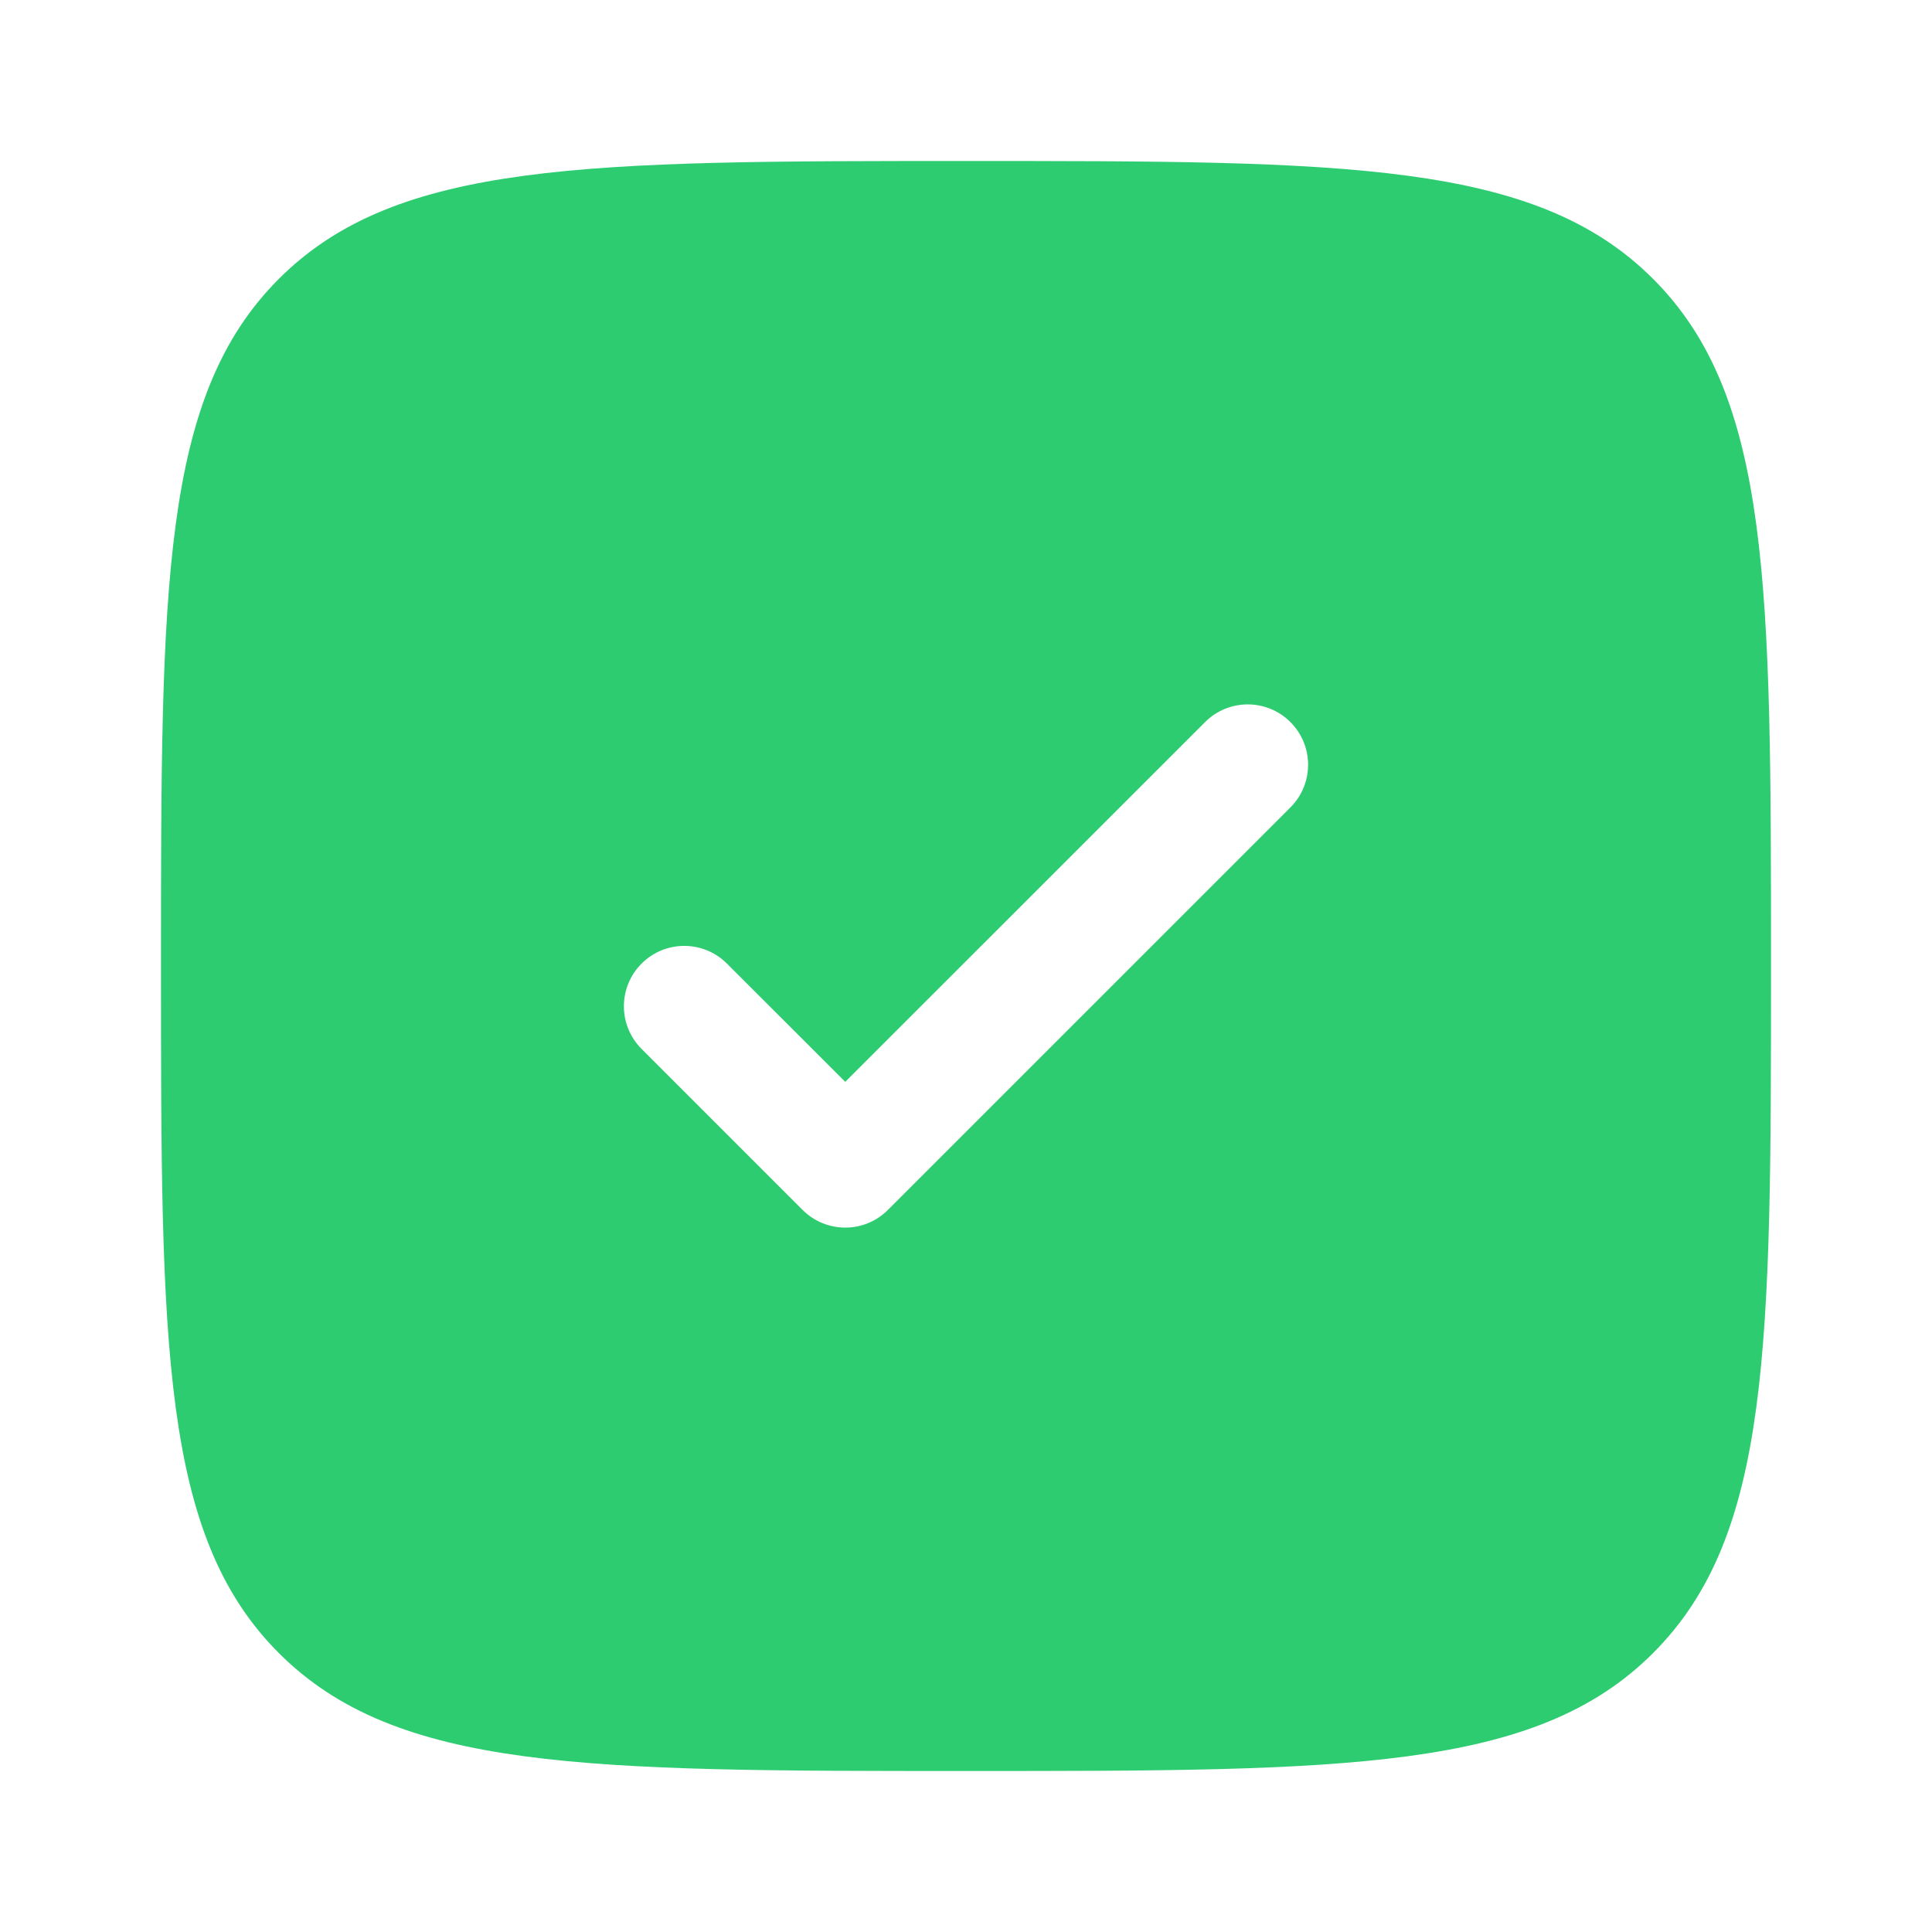
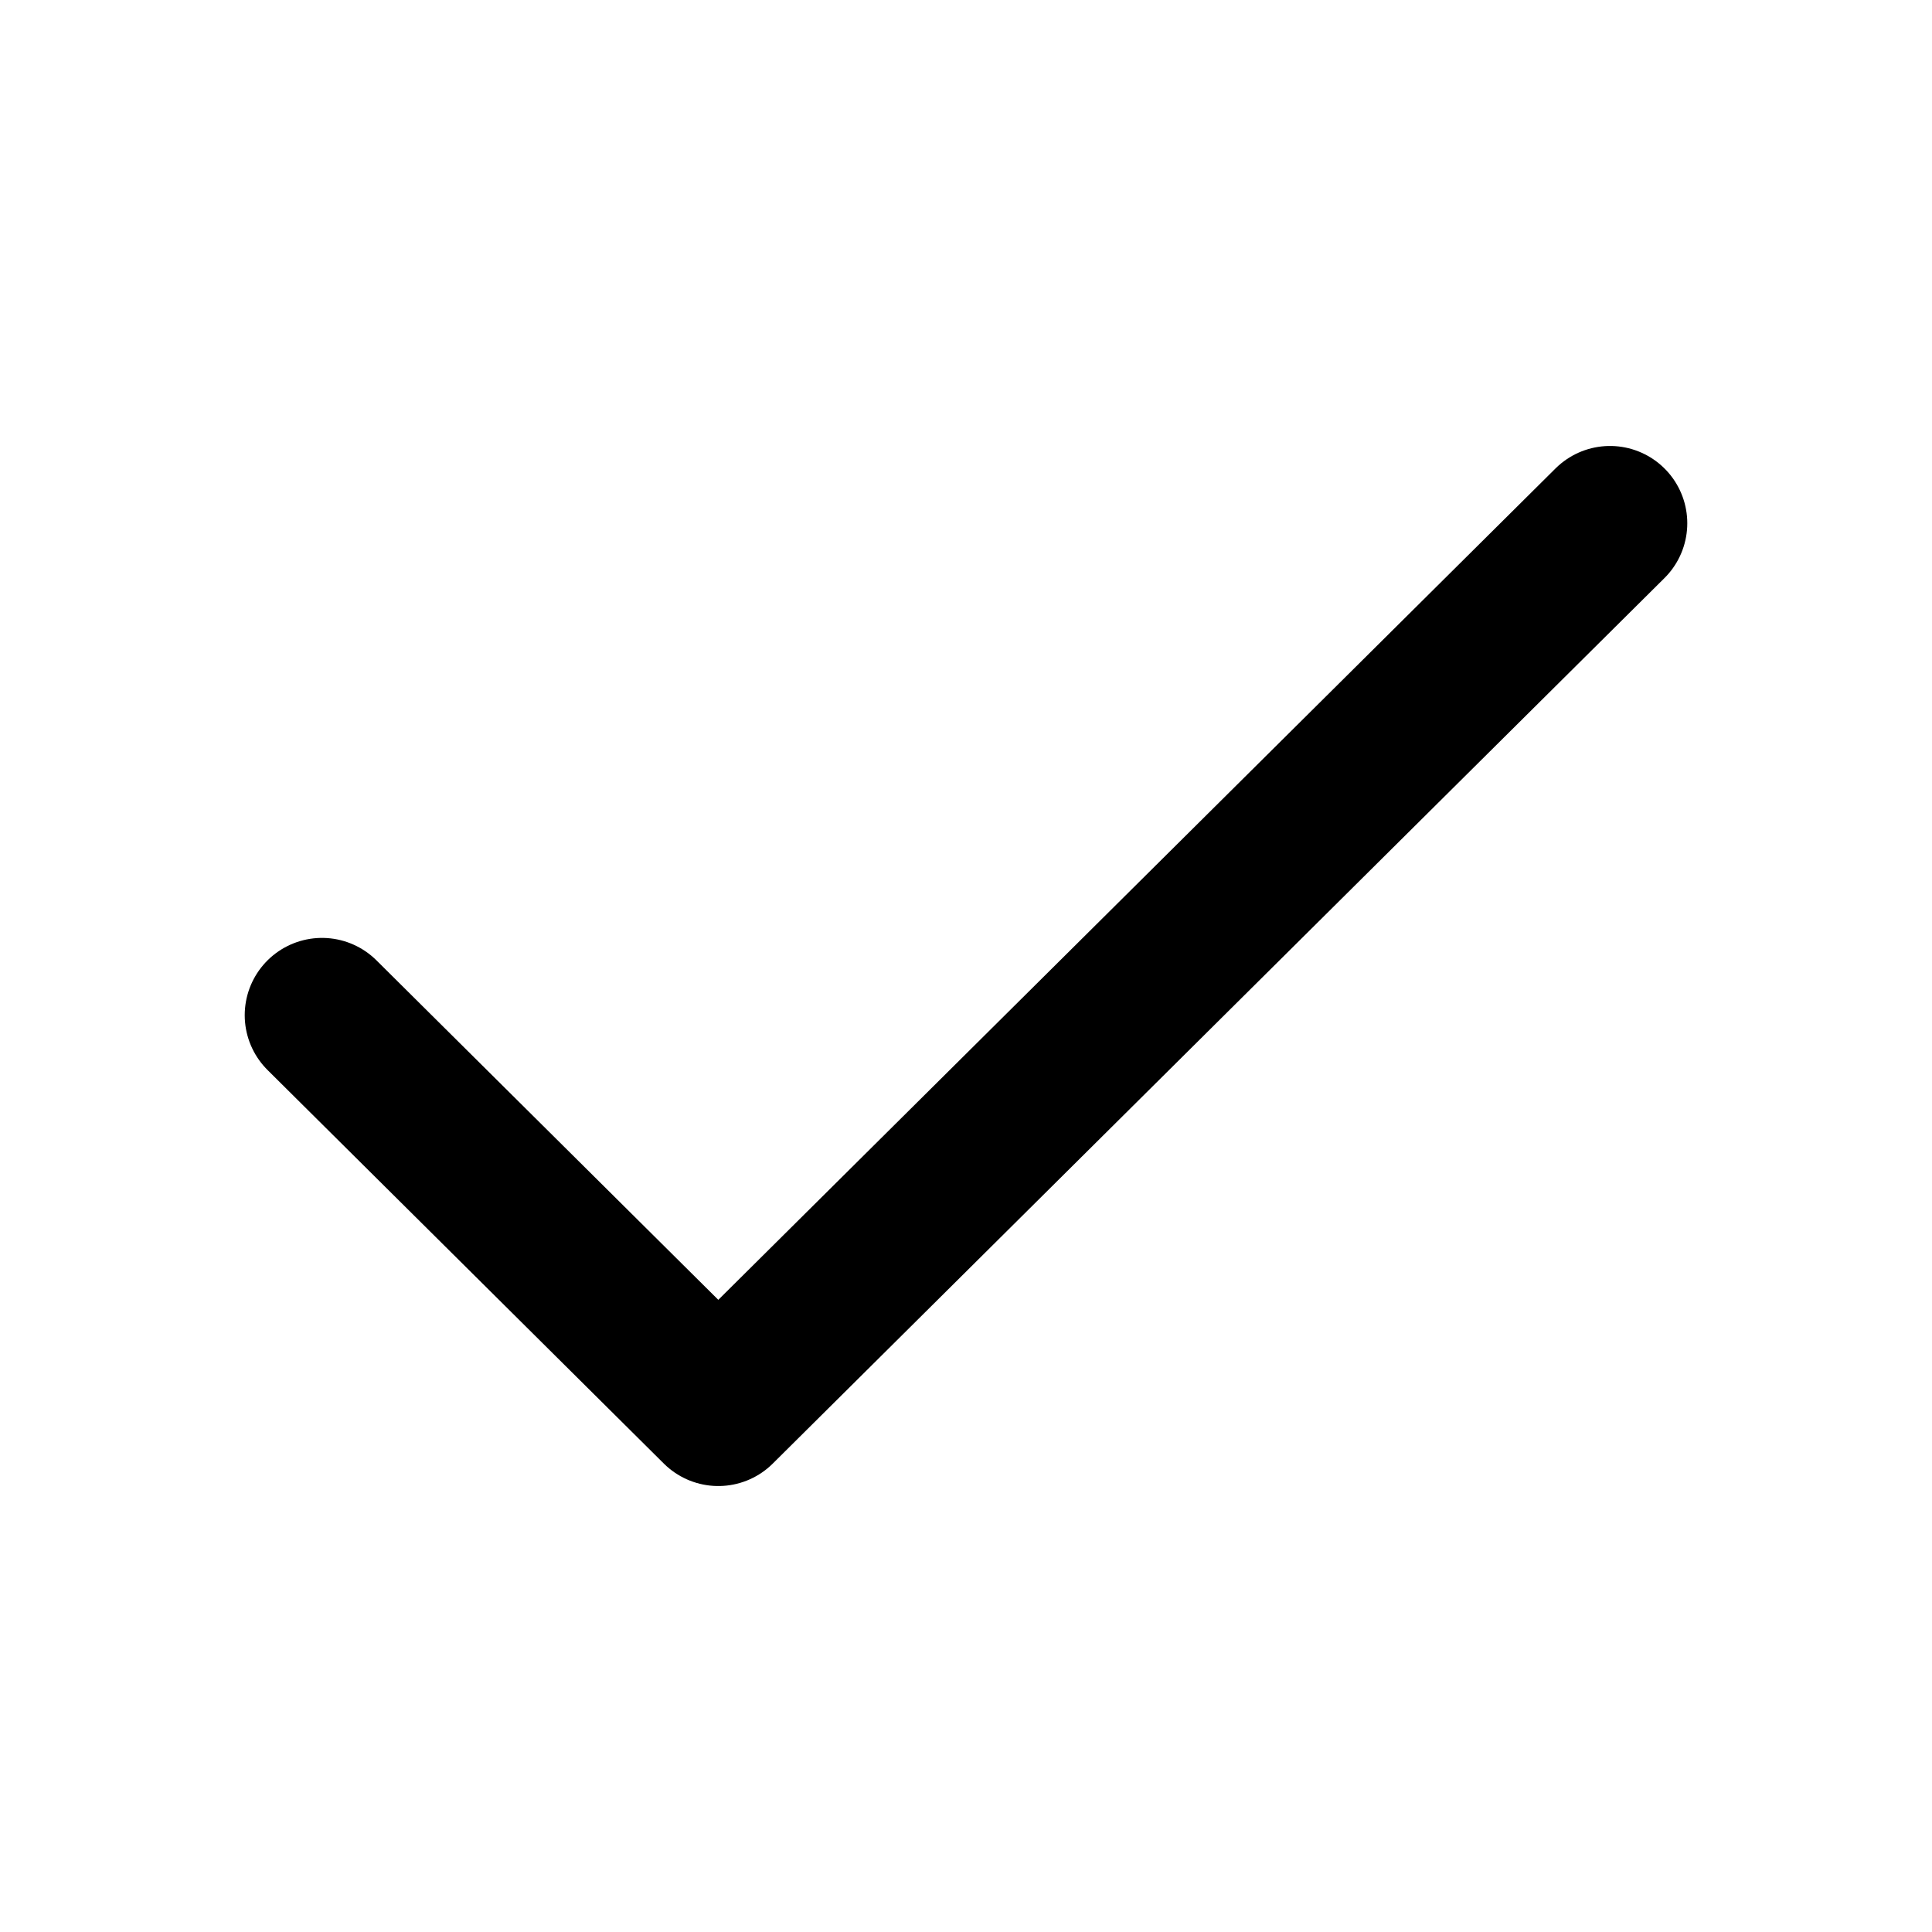
- <svg xmlns="http://www.w3.org/2000/svg" width="30px" height="30px" viewBox="0 0 24 24" fill="none">
+ <svg xmlns="http://www.w3.org/2000/svg" width="1px" height="1px" viewBox="0 0 24 24" fill="none" stroke="currentColor">
  <g stroke-width="0" />
  <g stroke-linecap="round" stroke-linejoin="round" />
  <g>
-     <path fill-rule="evenodd" clip-rule="evenodd" d="M12 22C7.286 22 4.929 22 3.464 20.535C2 19.071 2 16.714 2 12C2 7.286 2 4.929 3.464 3.464C4.929 2 7.286 2 12 2C16.714 2 19.071 2 20.535 3.464C22 4.929 22 7.286 22 12C22 16.714 22 19.071 20.535 20.535C19.071 22 16.714 22 12 22ZM16.03 8.97C16.323 9.263 16.323 9.737 16.03 10.03L11.03 15.03C10.737 15.323 10.263 15.323 9.97 15.03L7.97 13.03C7.677 12.737 7.677 12.263 7.97 11.97C8.263 11.677 8.737 11.677 9.03 11.97L10.5 13.439L14.97 8.97C15.263 8.677 15.737 8.677 16.03 8.97Z" fill="#2ecc71" />
+     <path d="M4 12.611L8.923 17.5L20 6.5" stroke="currentColor" stroke-width="1.92" stroke-linecap="round" stroke-linejoin="round" />
  </g>
</svg>
